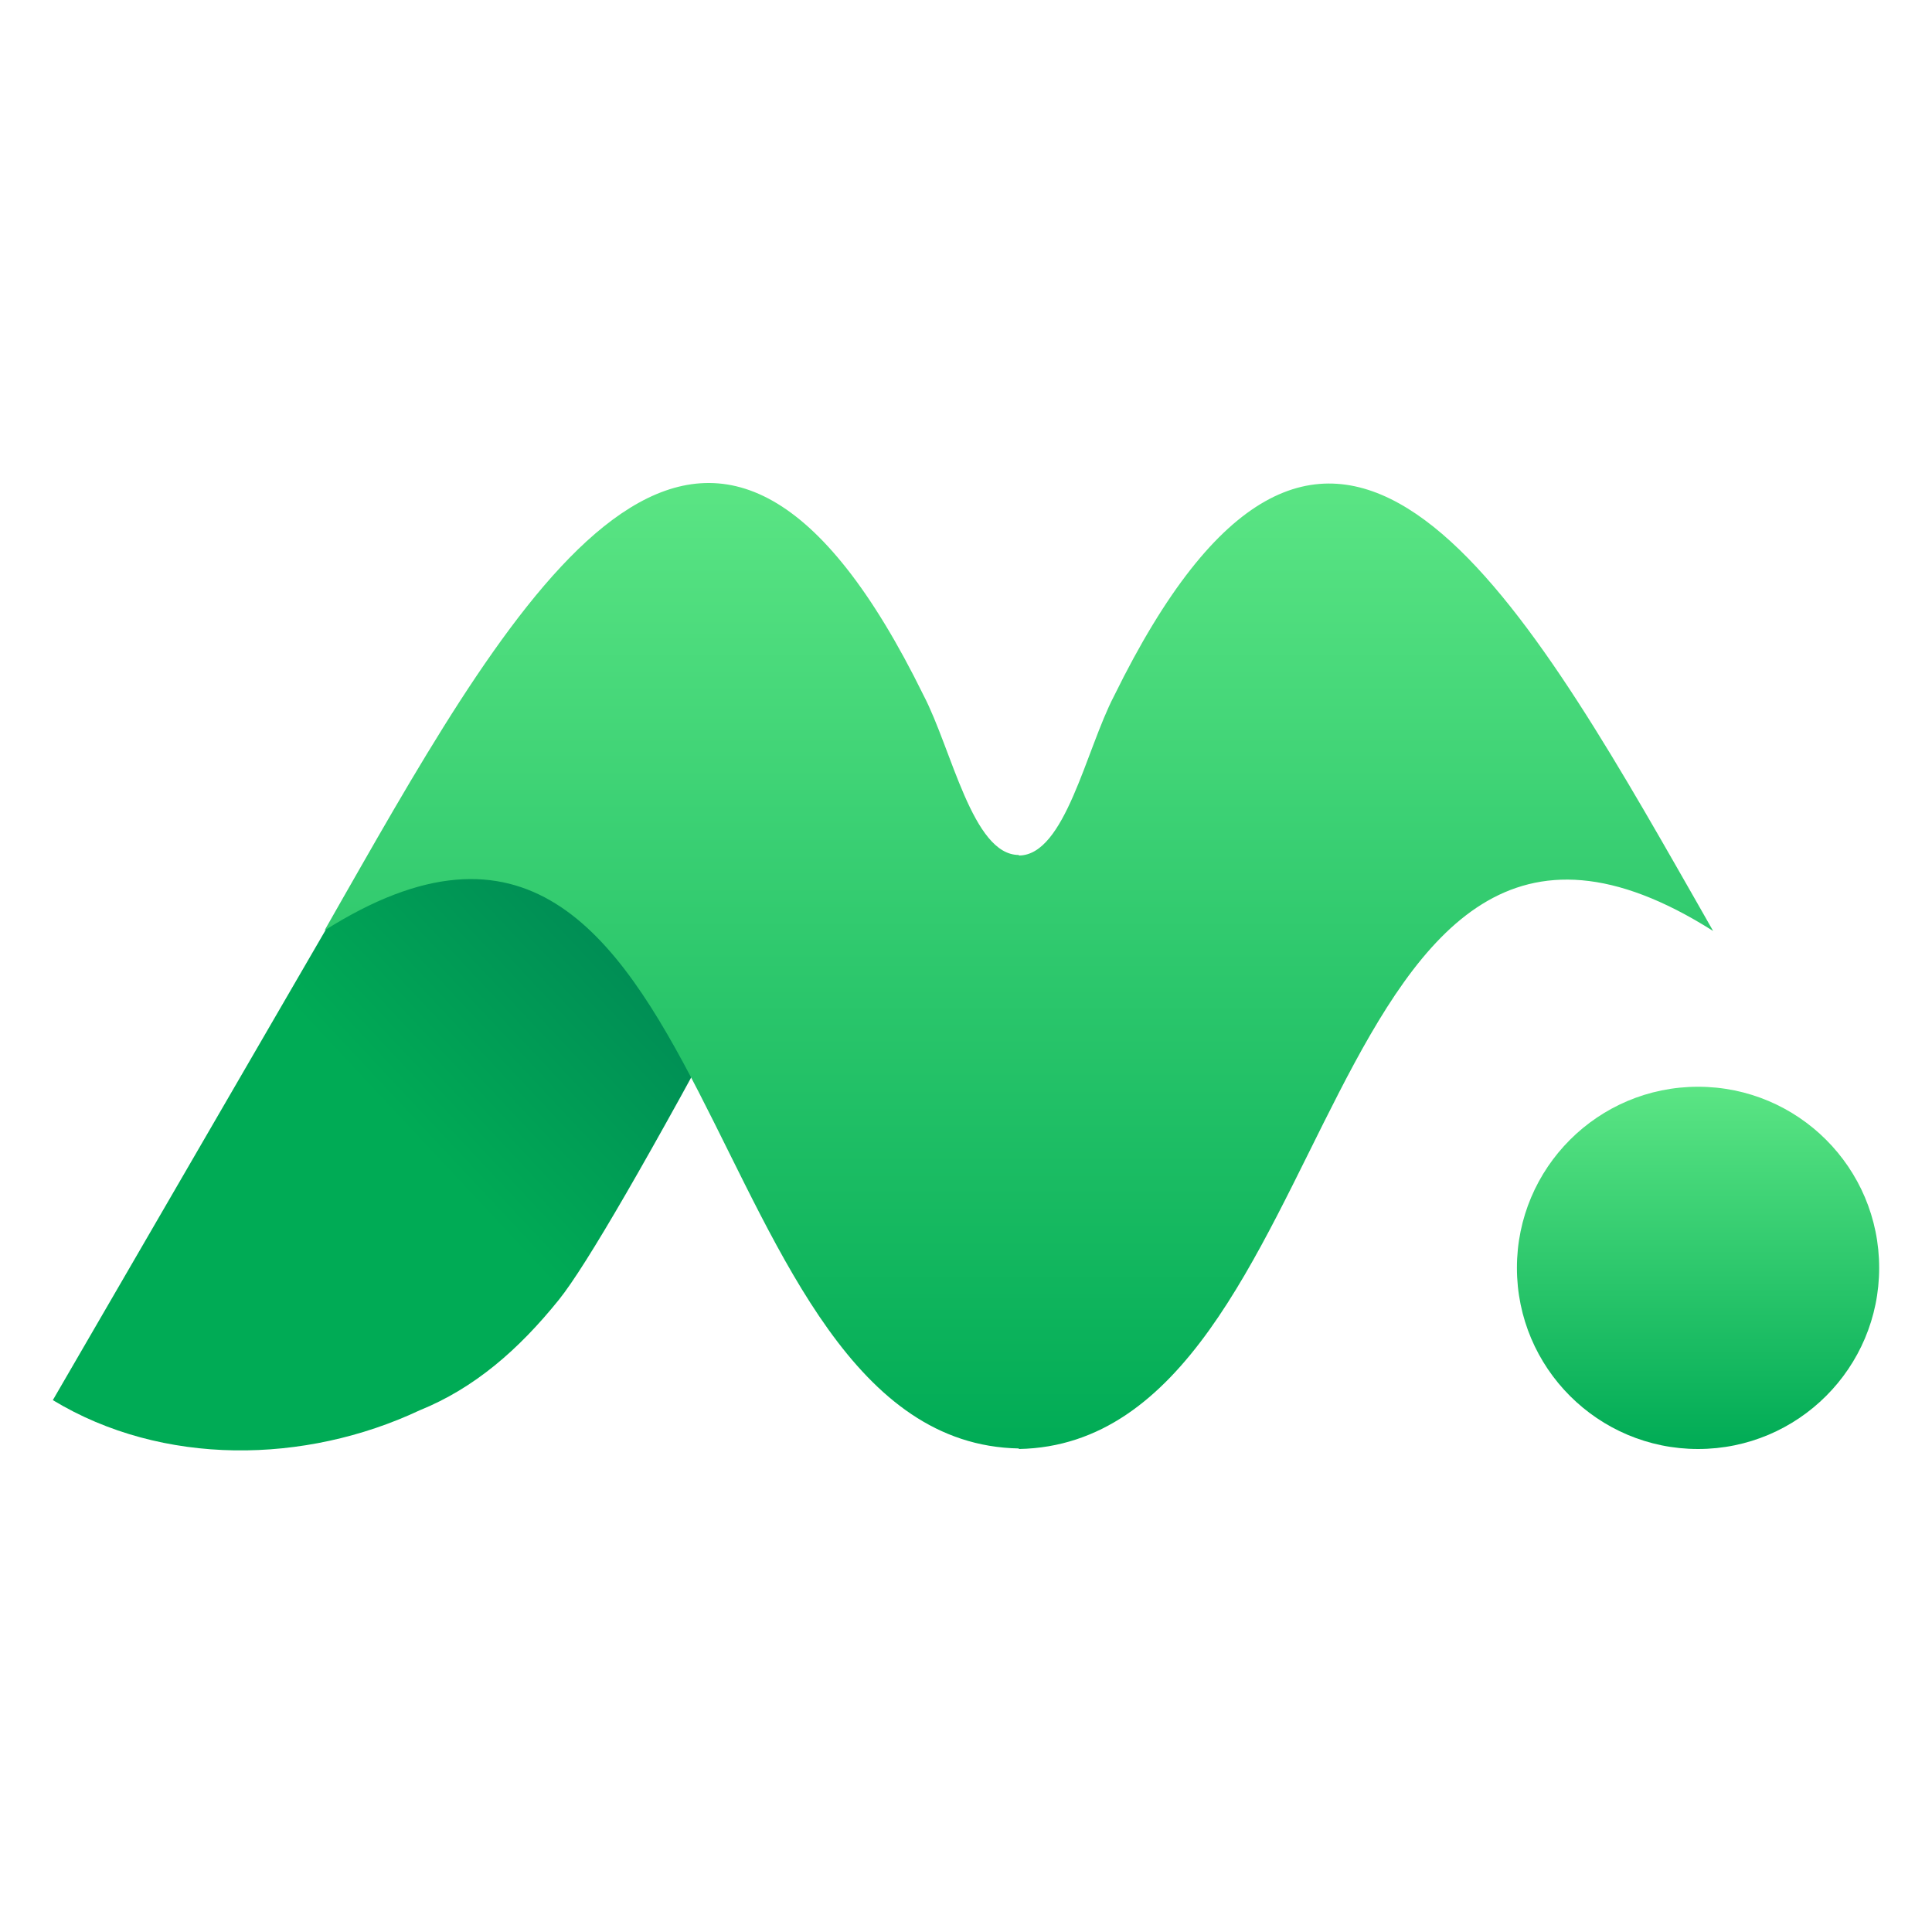
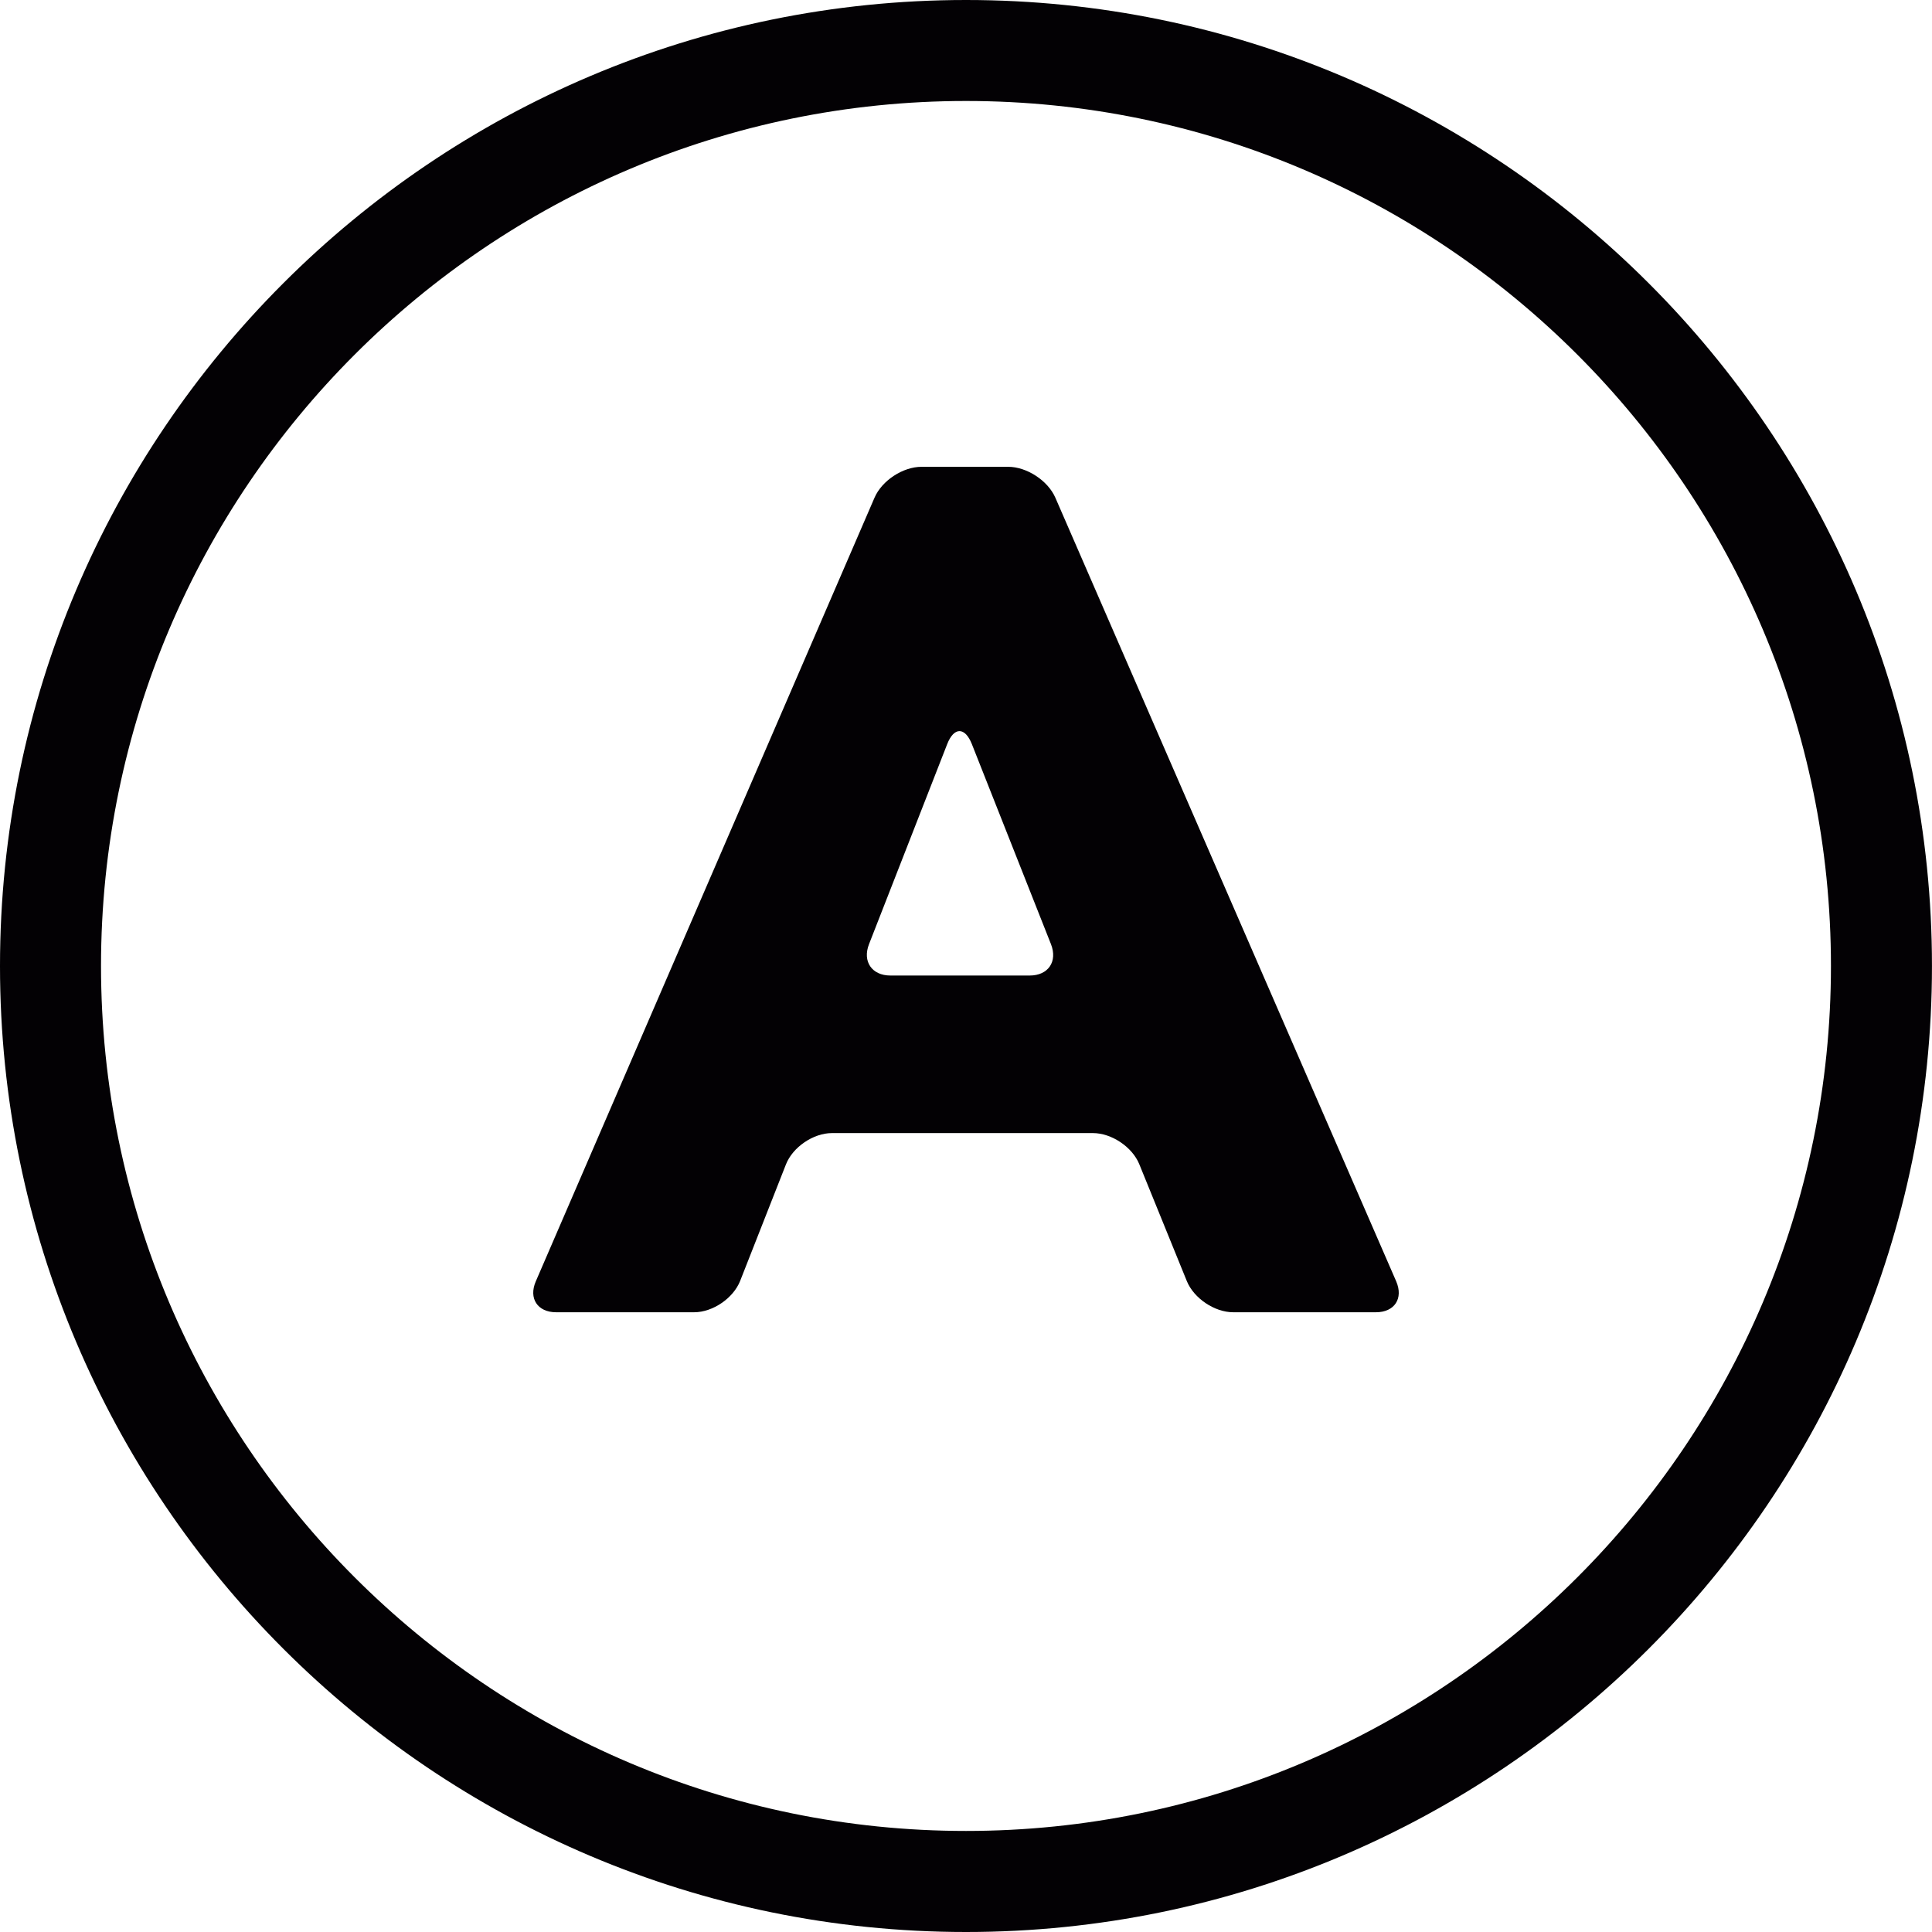
- <svg xmlns="http://www.w3.org/2000/svg" height="512" viewBox="0 0 512 512" width="512">
-   <linearGradient id="a" x1="100%" x2="50%" y1="5.663%" y2="50%">
-     <stop offset="0" stop-color="#007b55" />
-     <stop offset="1" stop-color="#00ab55" />
-   </linearGradient>
-   <linearGradient id="b" x1="50%" x2="50%" y1="0%" y2="100%">
-     <stop offset="0" stop-color="#5be584" />
-     <stop offset="1" stop-color="#00ab55" />
-   </linearGradient>
-   <g fill="none" fill-rule="evenodd" transform="translate(14 128)">
-     <path d="m92.807 83.107c44.289 22.889 46.308 23.935 46.401 23.98.012.009.642.333 44.793 23.153-26.072 48.54-42.693 77.266-49.868 86.179-10.759 13.37-22.495 23.493-36.93 29.334-30.346 14.262-68.07 14.929-97.202-2.704z" fill="url(#a)" />
-     <g fill="url(#b)">
-       <path d="m430.31 101.726c-46.271-80.956-94.1-157.228-149.043-45.344-7.516 14.383-12.995 42.337-25.267 42.337v-.142c-12.272 0-17.749-27.953-25.265-42.337-54.945-111.885-102.774-35.612-149.045 45.344-3.482 6.105-6.827 11.932-9.69 16.996 106.038-67.127 97.11 135.666 184 137.278v.142c86.891-1.611 77.962-204.405 184-137.28-2.861-5.062-6.206-10.889-9.69-16.994" />
-       <path d="m436 256c26.509 0 48-21.491 48-48s-21.491-48-48-48-48 21.491-48 48 21.491 48 48 48" />
+ <svg xmlns="http://www.w3.org/2000/svg" version="1.1" id="Capa_1" x="0px" y="0px" viewBox="0 0 57.376 57.376" style="enable-background:new 0 0 57.376 57.376;" xml:space="preserve">
+   <g>
+     <g>
+       <path style="fill:#030104;" d="M28.689,0C12.87,0,0,12.869,0,28.688c0,15.818,12.87,28.688,28.689,28.688    c15.817,0,28.686-12.869,28.686-28.688S44.507,0,28.689,0z M28.689,54.375c-14.165,0-25.689-11.523-25.689-25.688    c0-14.164,11.524-25.688,25.689-25.688c14.163,0,25.686,11.523,25.686,25.688C54.375,42.852,42.853,54.375,28.689,54.375z" />
+       <path style="fill:#030104;" d="M31.341,14.779c-0.221-0.506-0.848-0.916-1.399-0.916h-2.575c-0.553,0-1.178,0.41-1.396,0.918    L15.912,38.053c-0.219,0.506,0.051,0.918,0.604,0.918h4.099c0.553,0,1.164-0.418,1.366-0.932l1.36-3.459    c0.202-0.514,0.813-0.93,1.366-0.93h7.751c0.554,0,1.17,0.414,1.377,0.926l1.41,3.467c0.207,0.512,0.824,0.928,1.377,0.928h4.24    c0.553,0,0.821-0.41,0.602-0.918L31.341,14.779z M30.579,28.971h-4.135c-0.553,0-0.837-0.418-0.636-0.932l2.321-5.939    c0.201-0.516,0.529-0.516,0.733-0.002l2.35,5.943C31.413,28.555,31.132,28.971,30.579,28.971z" />
    </g>
  </g>
+   <g>
+ </g>
+   <g>
+ </g>
+   <g>
+ </g>
+   <g>
+ </g>
+   <g>
+ </g>
+   <g>
+ </g>
+   <g>
+ </g>
+   <g>
+ </g>
+   <g>
+ </g>
+   <g>
+ </g>
+   <g>
+ </g>
+   <g>
+ </g>
+   <g>
+ </g>
+   <g>
+ </g>
+   <g>
+ </g>
</svg>
